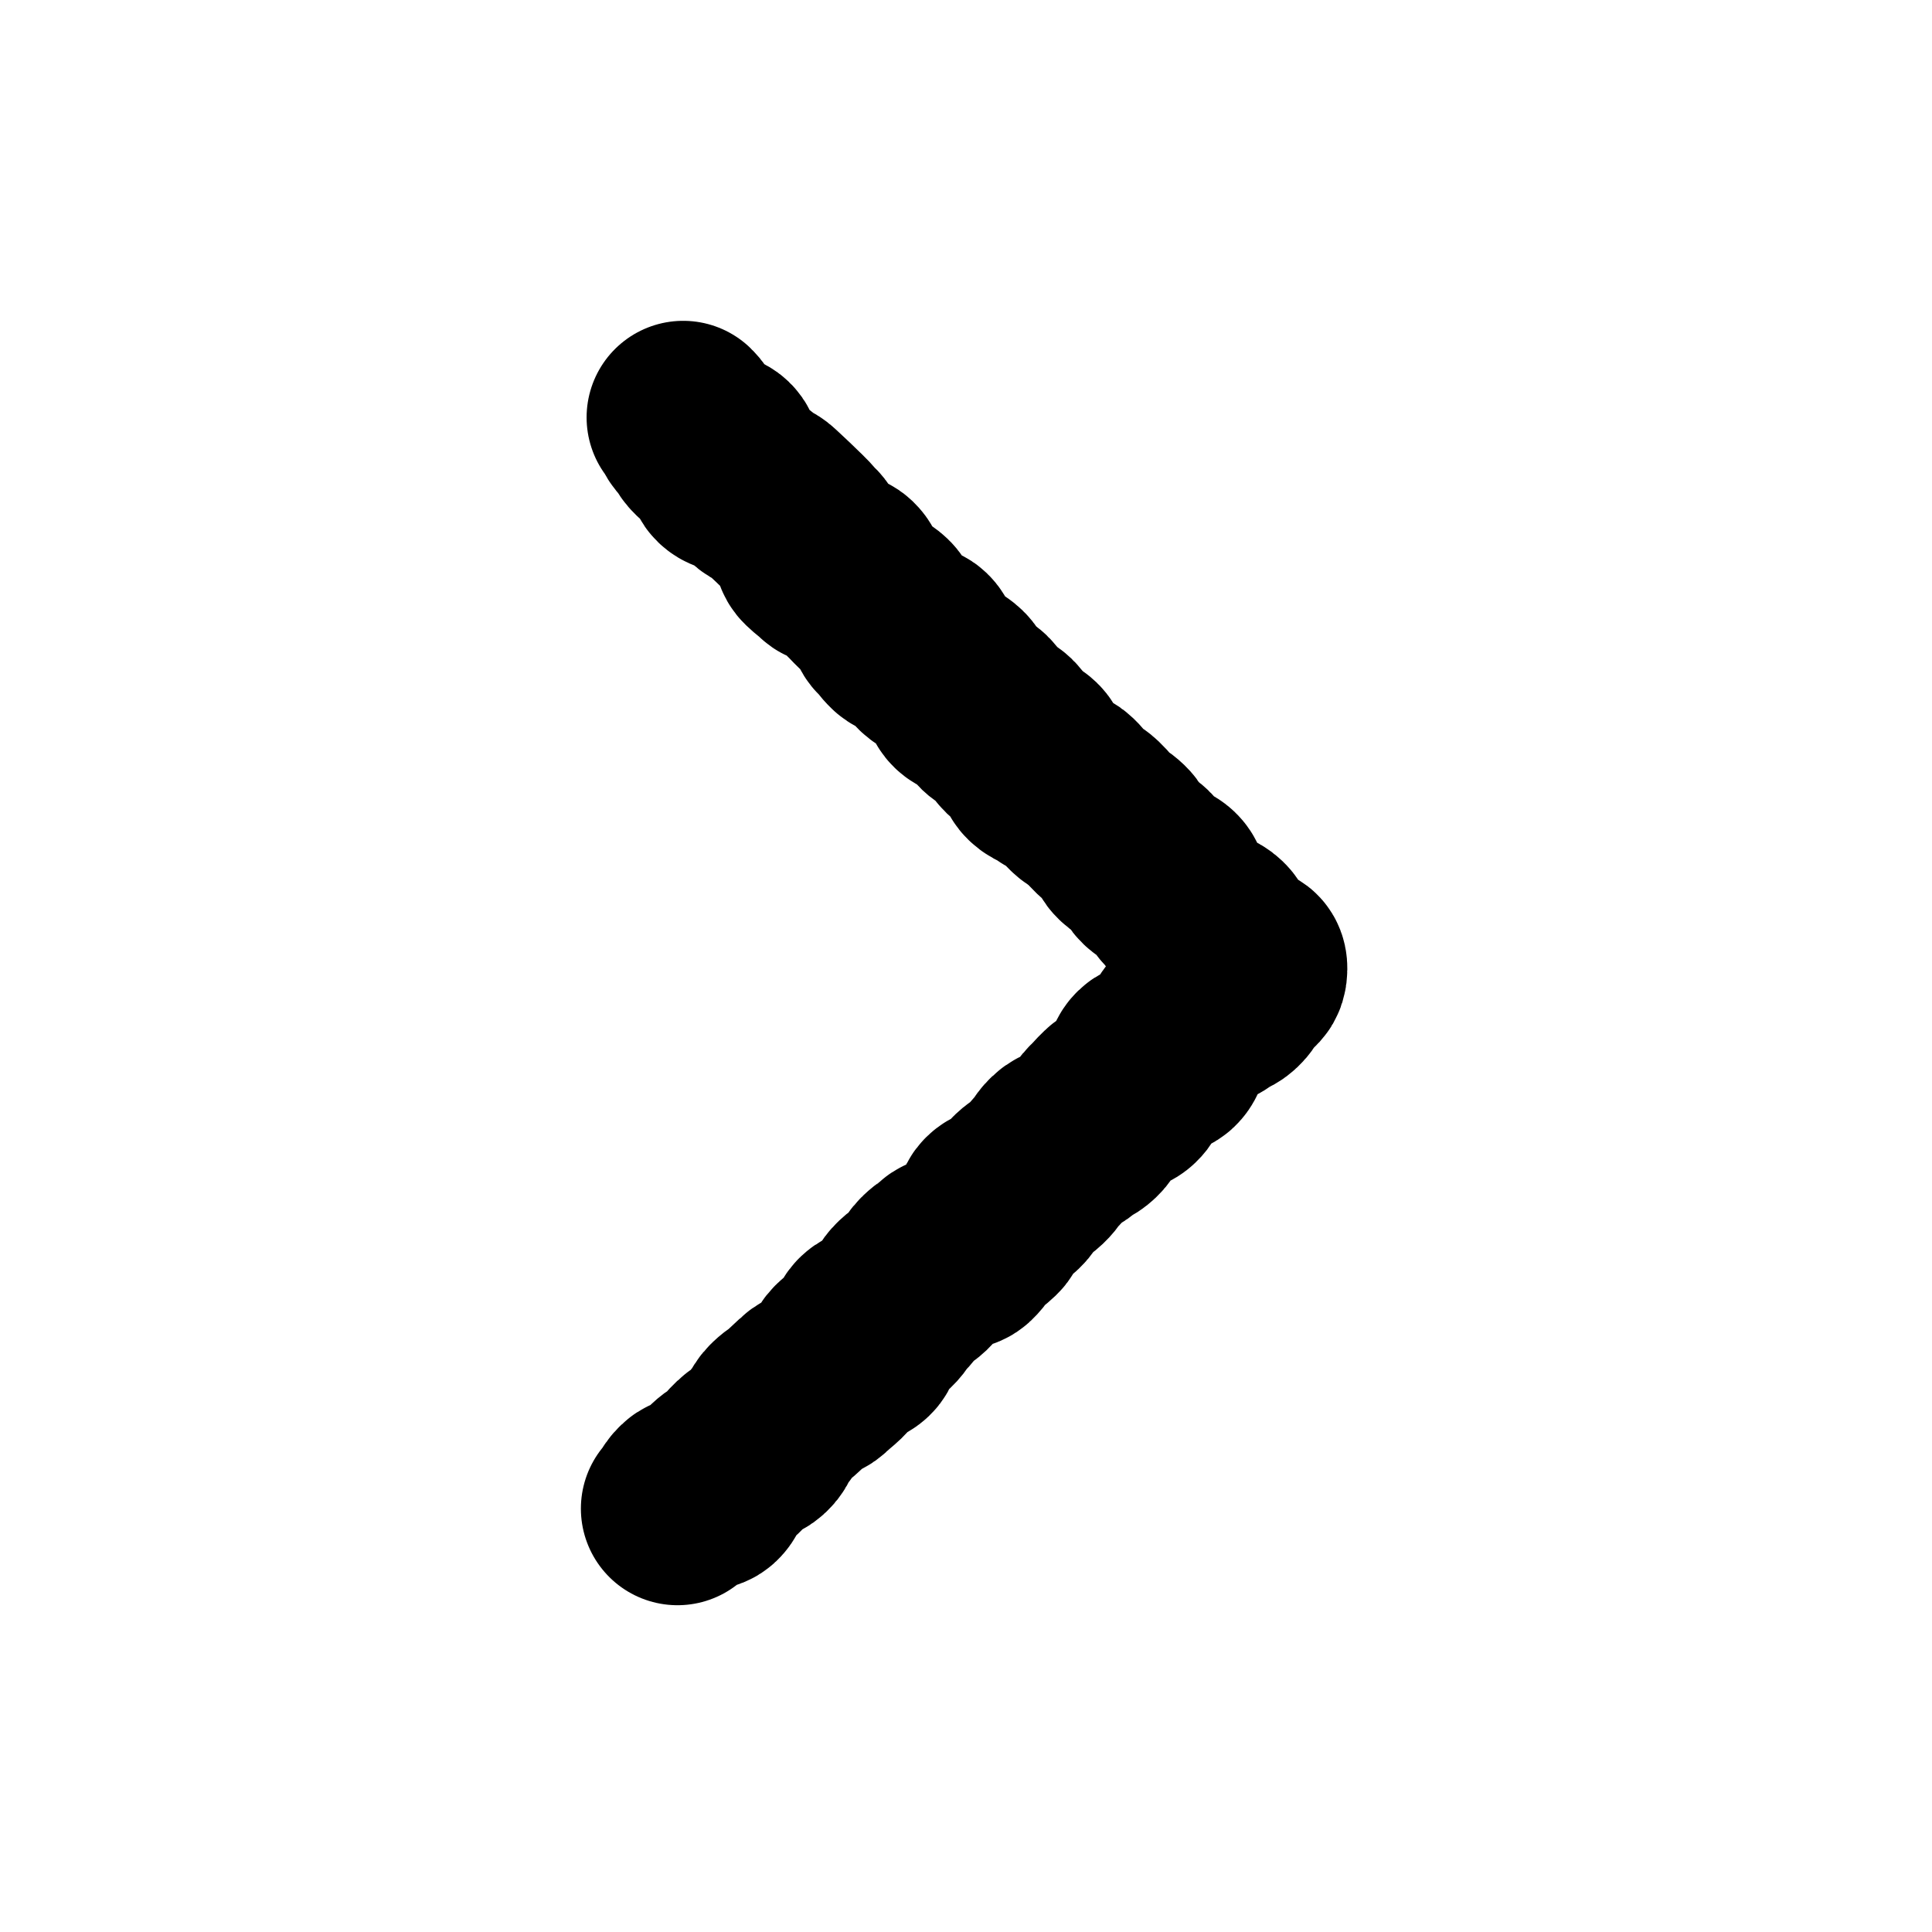
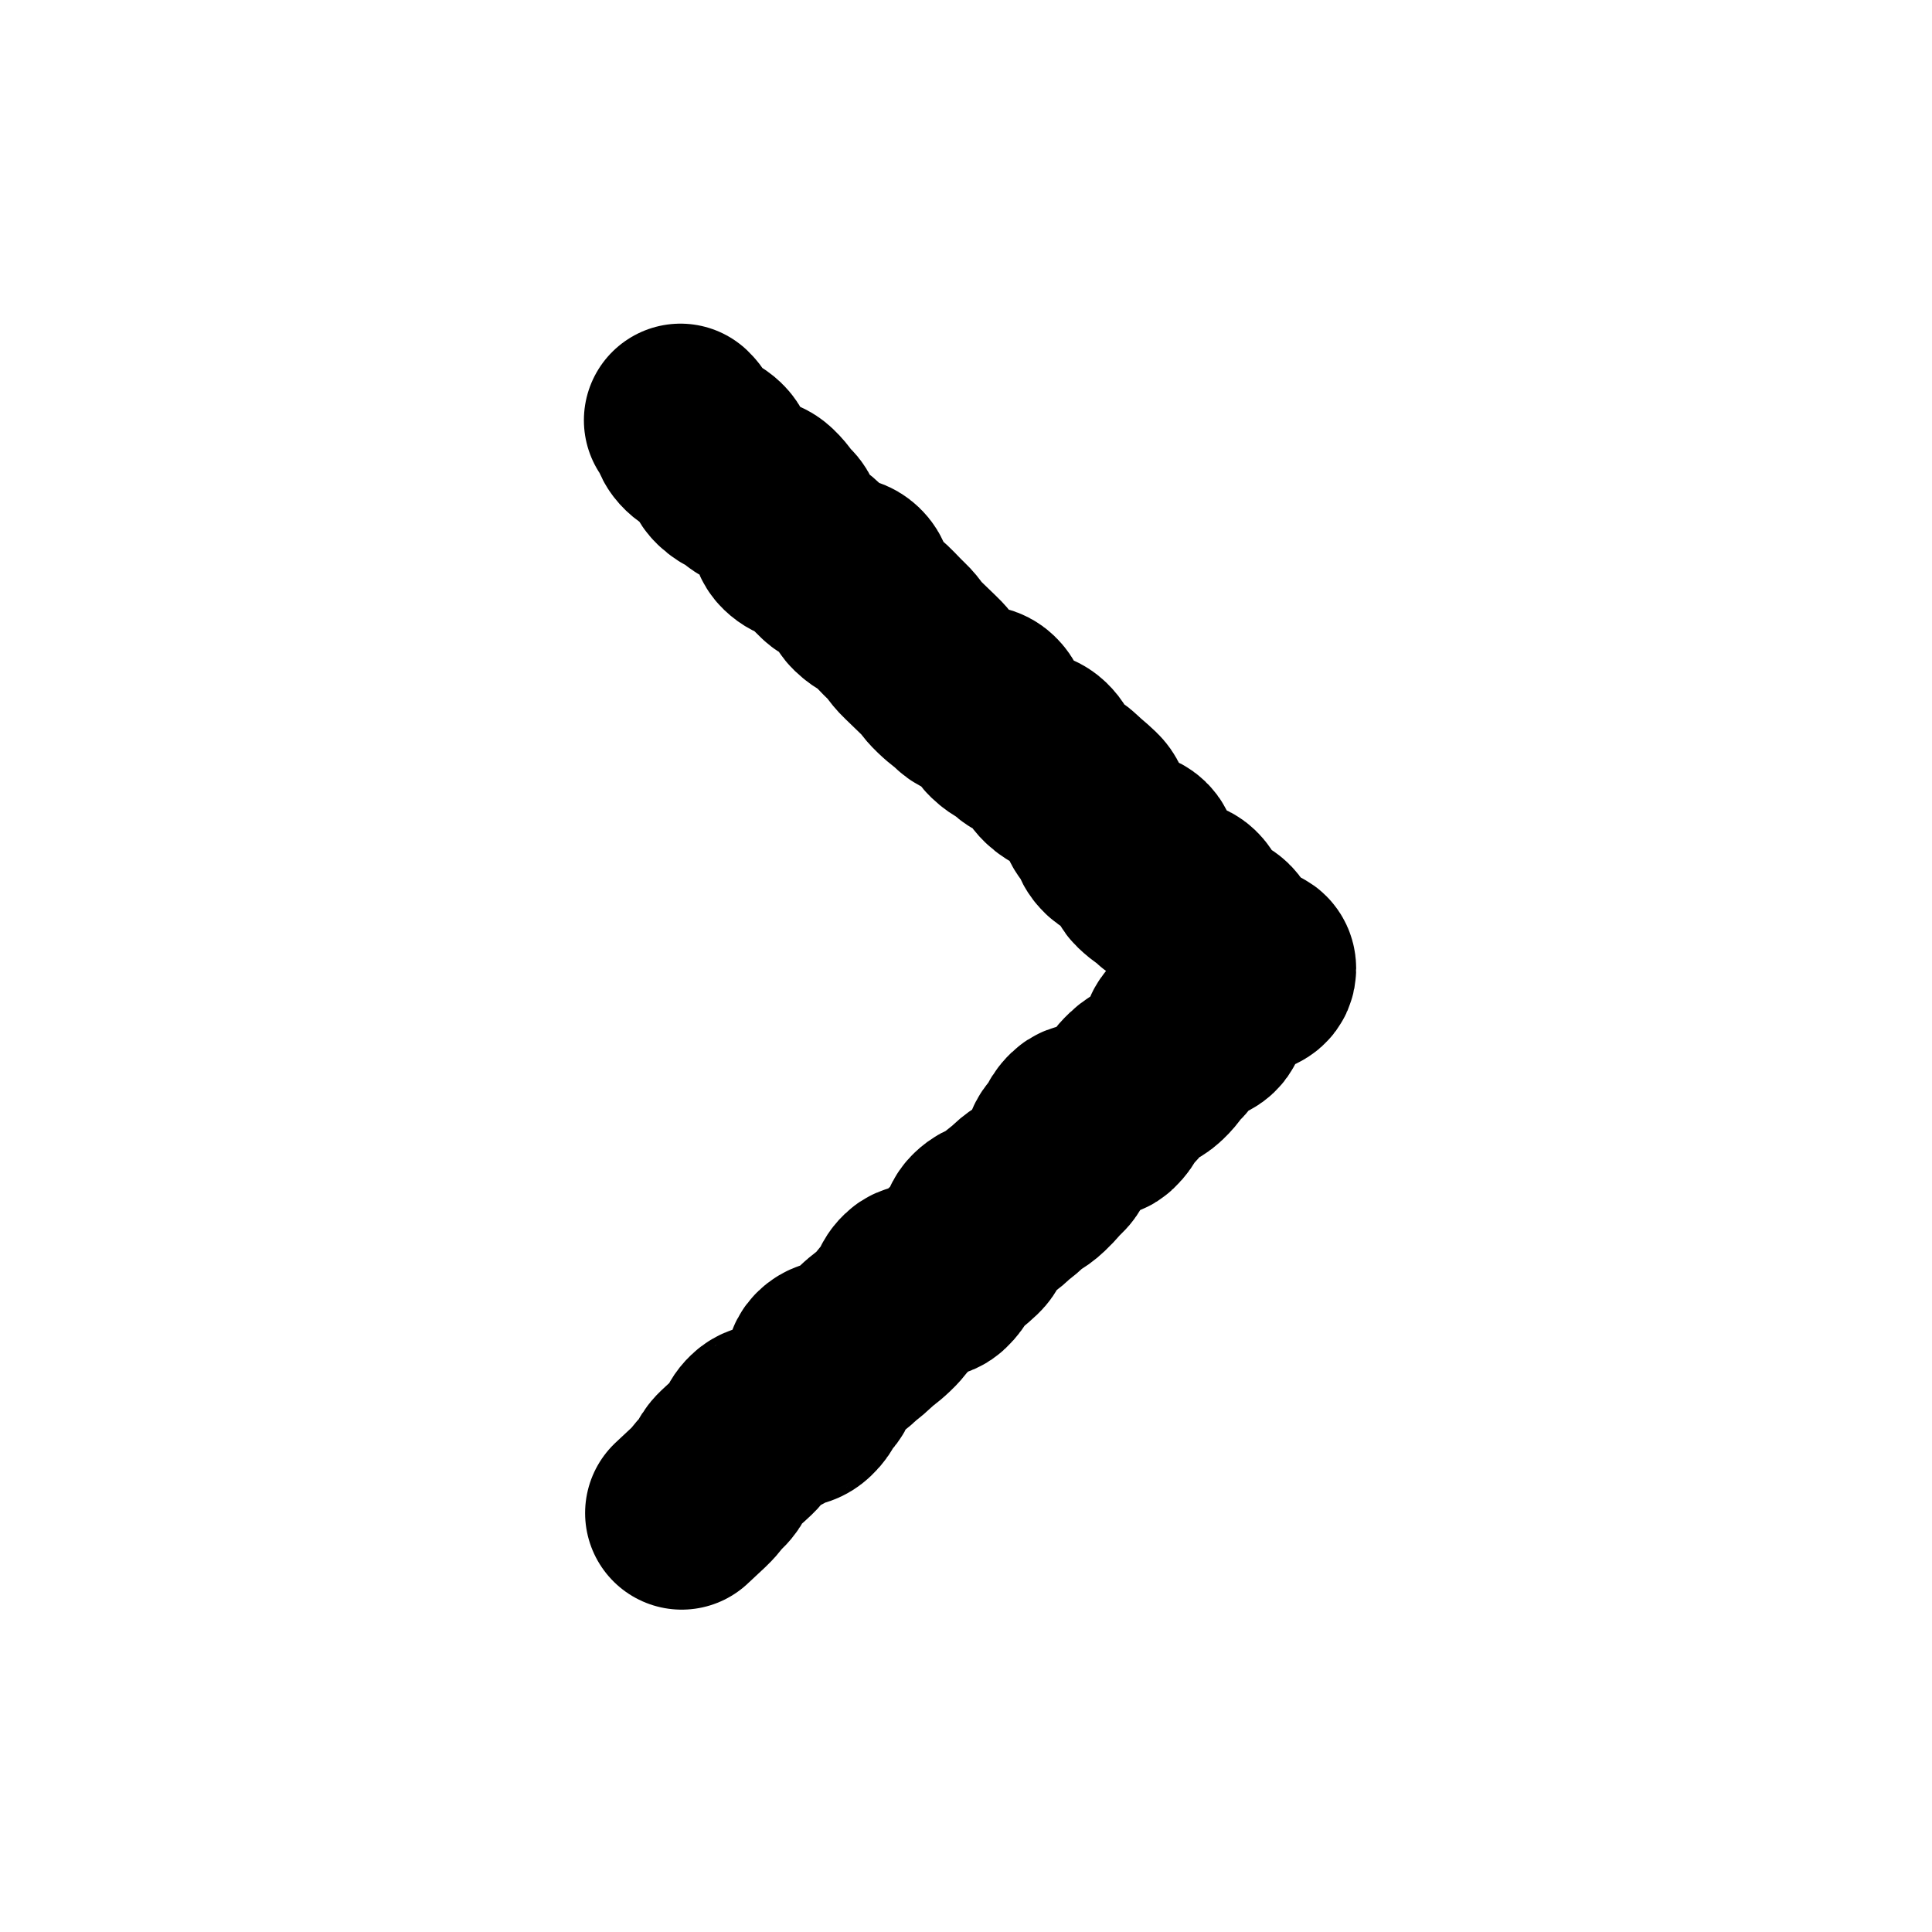
<svg xmlns="http://www.w3.org/2000/svg" id="MD_Icons" data-name="MD Icons" width="400" height="400" viewBox="0 0 400 400">
-   <path d="M141.449,86.423c1.285,1.232.767,1.772,2.052,3.004s.87,1.664,2.154,2.895,2.532-.07,3.816,1.161-.586,3.183.699,4.414,2.292.181,3.577,1.413,1.422,1.091,2.708,2.324,1.753.746,3.04,1.978,1.313,1.203,2.598,2.436,1.275,1.242,2.56,2.474,1.168,1.353,2.454,2.585-.093,2.671,1.192,3.903,1.398,1.117,2.684,2.35,2.838-.386,4.124.846.511,2.041,1.796,3.273,1.226,1.295,2.511,2.527,1.7.801,2.986,2.034.092,2.481,1.379,3.714,1.106,1.421,2.392,2.653,2.992-.548,4.278.685.102,2.469,1.388,3.702,1.805.693,3.092,1.926,1.647.856,2.933,2.089.01,2.565,1.296,3.798,2.381.092,3.668,1.325.636,1.912,1.922,3.145,1.981.503,3.265,1.734.596,1.949,1.881,3.18,1.996.493,3.282,1.726-.017,2.592,1.269,3.825,1.839.653,3.125,1.885,1.97.519,3.256,1.752,1.053,1.479,2.34,2.713,1.645.858,2.931,2.09,1.151,1.376,2.439,2.61,1.522.988,2.809,2.221.568,1.986,1.856,3.22,1.766.734,3.053,1.968.684,1.864,1.972,3.099,2.276.205,3.564,1.44.251,2.312,1.537,3.544,1.029,1.504,2.316,2.738,1.7.806,2.989,2.042,1.822.679,3.111,1.915.297,2.271,1.586,3.507,1.879.625,3.17,1.863,2.464.584,2.448,2.373c-.016,1.811-.648,1.706-1.961,2.953s-.849,1.736-2.162,2.983-1.838.695-3.151,1.942-2.231.282-3.545,1.529-1.734.806-3.049,2.055-.393,2.22-1.708,3.468-.404,2.206-1.718,3.454-3.164-.701-4.478.546-.271,2.345-1.585,3.593-.617,1.982-1.931,3.23-2.231.285-3.546,1.533-1.217,1.352-2.531,2.6-.772,1.819-2.086,3.067-1.699.843-3.013,2.09-1.984.543-3.299,1.791-.946,1.638-2.262,2.887-1.047,1.53-2.362,2.779-1.637.909-2.951,2.157-.78,1.812-2.095,3.061-2.359.15-3.675,1.399.233,2.879-1.081,4.127-1.427,1.131-2.742,2.38-1.039,1.54-2.355,2.79-2.988-.513-4.303.735-1.5,1.049-2.812,2.295-.754,1.836-2.067,3.083-1.64.907-2.955,2.156-.954,1.628-2.269,2.877-.998,1.58-2.312,2.827-2.044.481-3.358,1.729.211,2.858-1.105,4.108-2.372.134-3.687,1.383-.652,1.949-1.969,3.198-1.395,1.165-2.71,2.415-1.945.588-3.262,1.839-1.336,1.228-2.652,2.477-1.518,1.038-2.834,2.288-.801,1.795-2.118,3.045-.678,1.917-1.993,3.165-1.942.59-3.258,1.84-1.2,1.375-2.517,2.626-1.576.979-2.894,2.23-.361,2.259-1.679,3.51-3.091-.611-4.411.643-.91,1.685-2.23,2.939" style="fill: none; stroke: #000; stroke-linecap: round; stroke-linejoin: round; stroke-width: 40px;" />
+   <path d="M140.889,87.007c1.74,1.667.829,2.618,2.568,4.285s2.663.702,4.402,2.369.448,3.013,2.186,4.68,2.305,1.077,4.045,2.744,2.831.531,4.572,2.199,1.439,1.98,3.179,3.647.212,3.261,1.951,4.927,2.564.808,4.304,2.476,1.697,1.714,3.437,3.382,3.193.151,4.932,1.819.203,3.271,1.943,4.939,2.174,1.216,3.915,2.884,1.665,1.745,3.405,3.413,1.419,2.004,3.159,3.673,1.726,1.683,3.466,3.351,1.481,1.939,3.221,3.607,1.911,1.491,3.651,3.159,3.47-.135,5.211,1.533.507,2.951,2.246,4.618,2.179,1.211,3.92,2.879,2.859.498,4.597,2.164.885,2.561,2.625,4.23,2.313,1.07,4.052,2.737,1.846,1.56,3.588,3.229.568,2.891,2.309,4.559.843,2.606,2.584,4.275,3.58-.249,5.322,1.421-.39,3.894,1.352,5.564,1.986,1.411,3.726,3.078,3.538-.205,5.28,1.465.42,3.049,2.162,4.719,2.922.439,4.665,2.109-.081,3.579,1.664,5.252,6.247-.287,6.251,2.131c.004,2.399-3.268,1.728-5.008,3.38s-2.984.34-4.723,1.991.651,4.167-1.088,5.818-3.379-.075-5.118,1.577-.569,2.887-2.31,4.54-1.433,1.974-3.172,3.626-2.338,1.021-4.077,2.672-1.482,1.923-3.222,3.575-1.171,2.252-2.912,3.905-4.161-.899-5.901.753-1.033,2.397-2.773,4.049-.47,2.991-2.21,4.644-1.585,1.815-3.325,3.467-2.125,1.248-3.866,2.901-1.905,1.479-3.646,3.131-2.488.866-4.229,2.519-.508,2.95-2.249,4.603-1.861,1.527-3.601,3.18-1.235,2.181-2.974,3.832-3.874-.593-5.614,1.059-.859,2.577-2.598,4.228-1.489,1.918-3.23,3.571-1.911,1.472-3.651,3.124-1.893,1.494-3.634,3.148-3.062.261-4.802,1.913.29,3.793-1.451,5.446-1.146,2.281-2.888,3.936-2.967.364-4.709,2.018-3.131.187-4.871,1.839-.933,2.506-2.675,4.16-1.812,1.581-3.554,3.235-1.055,2.379-2.797,4.034-1.499,1.917-3.245,3.574-1.77,1.631-3.516,3.288" style="fill: none; stroke: #000; stroke-linecap: round; stroke-linejoin: round; stroke-width: 40px;" />
</svg>
